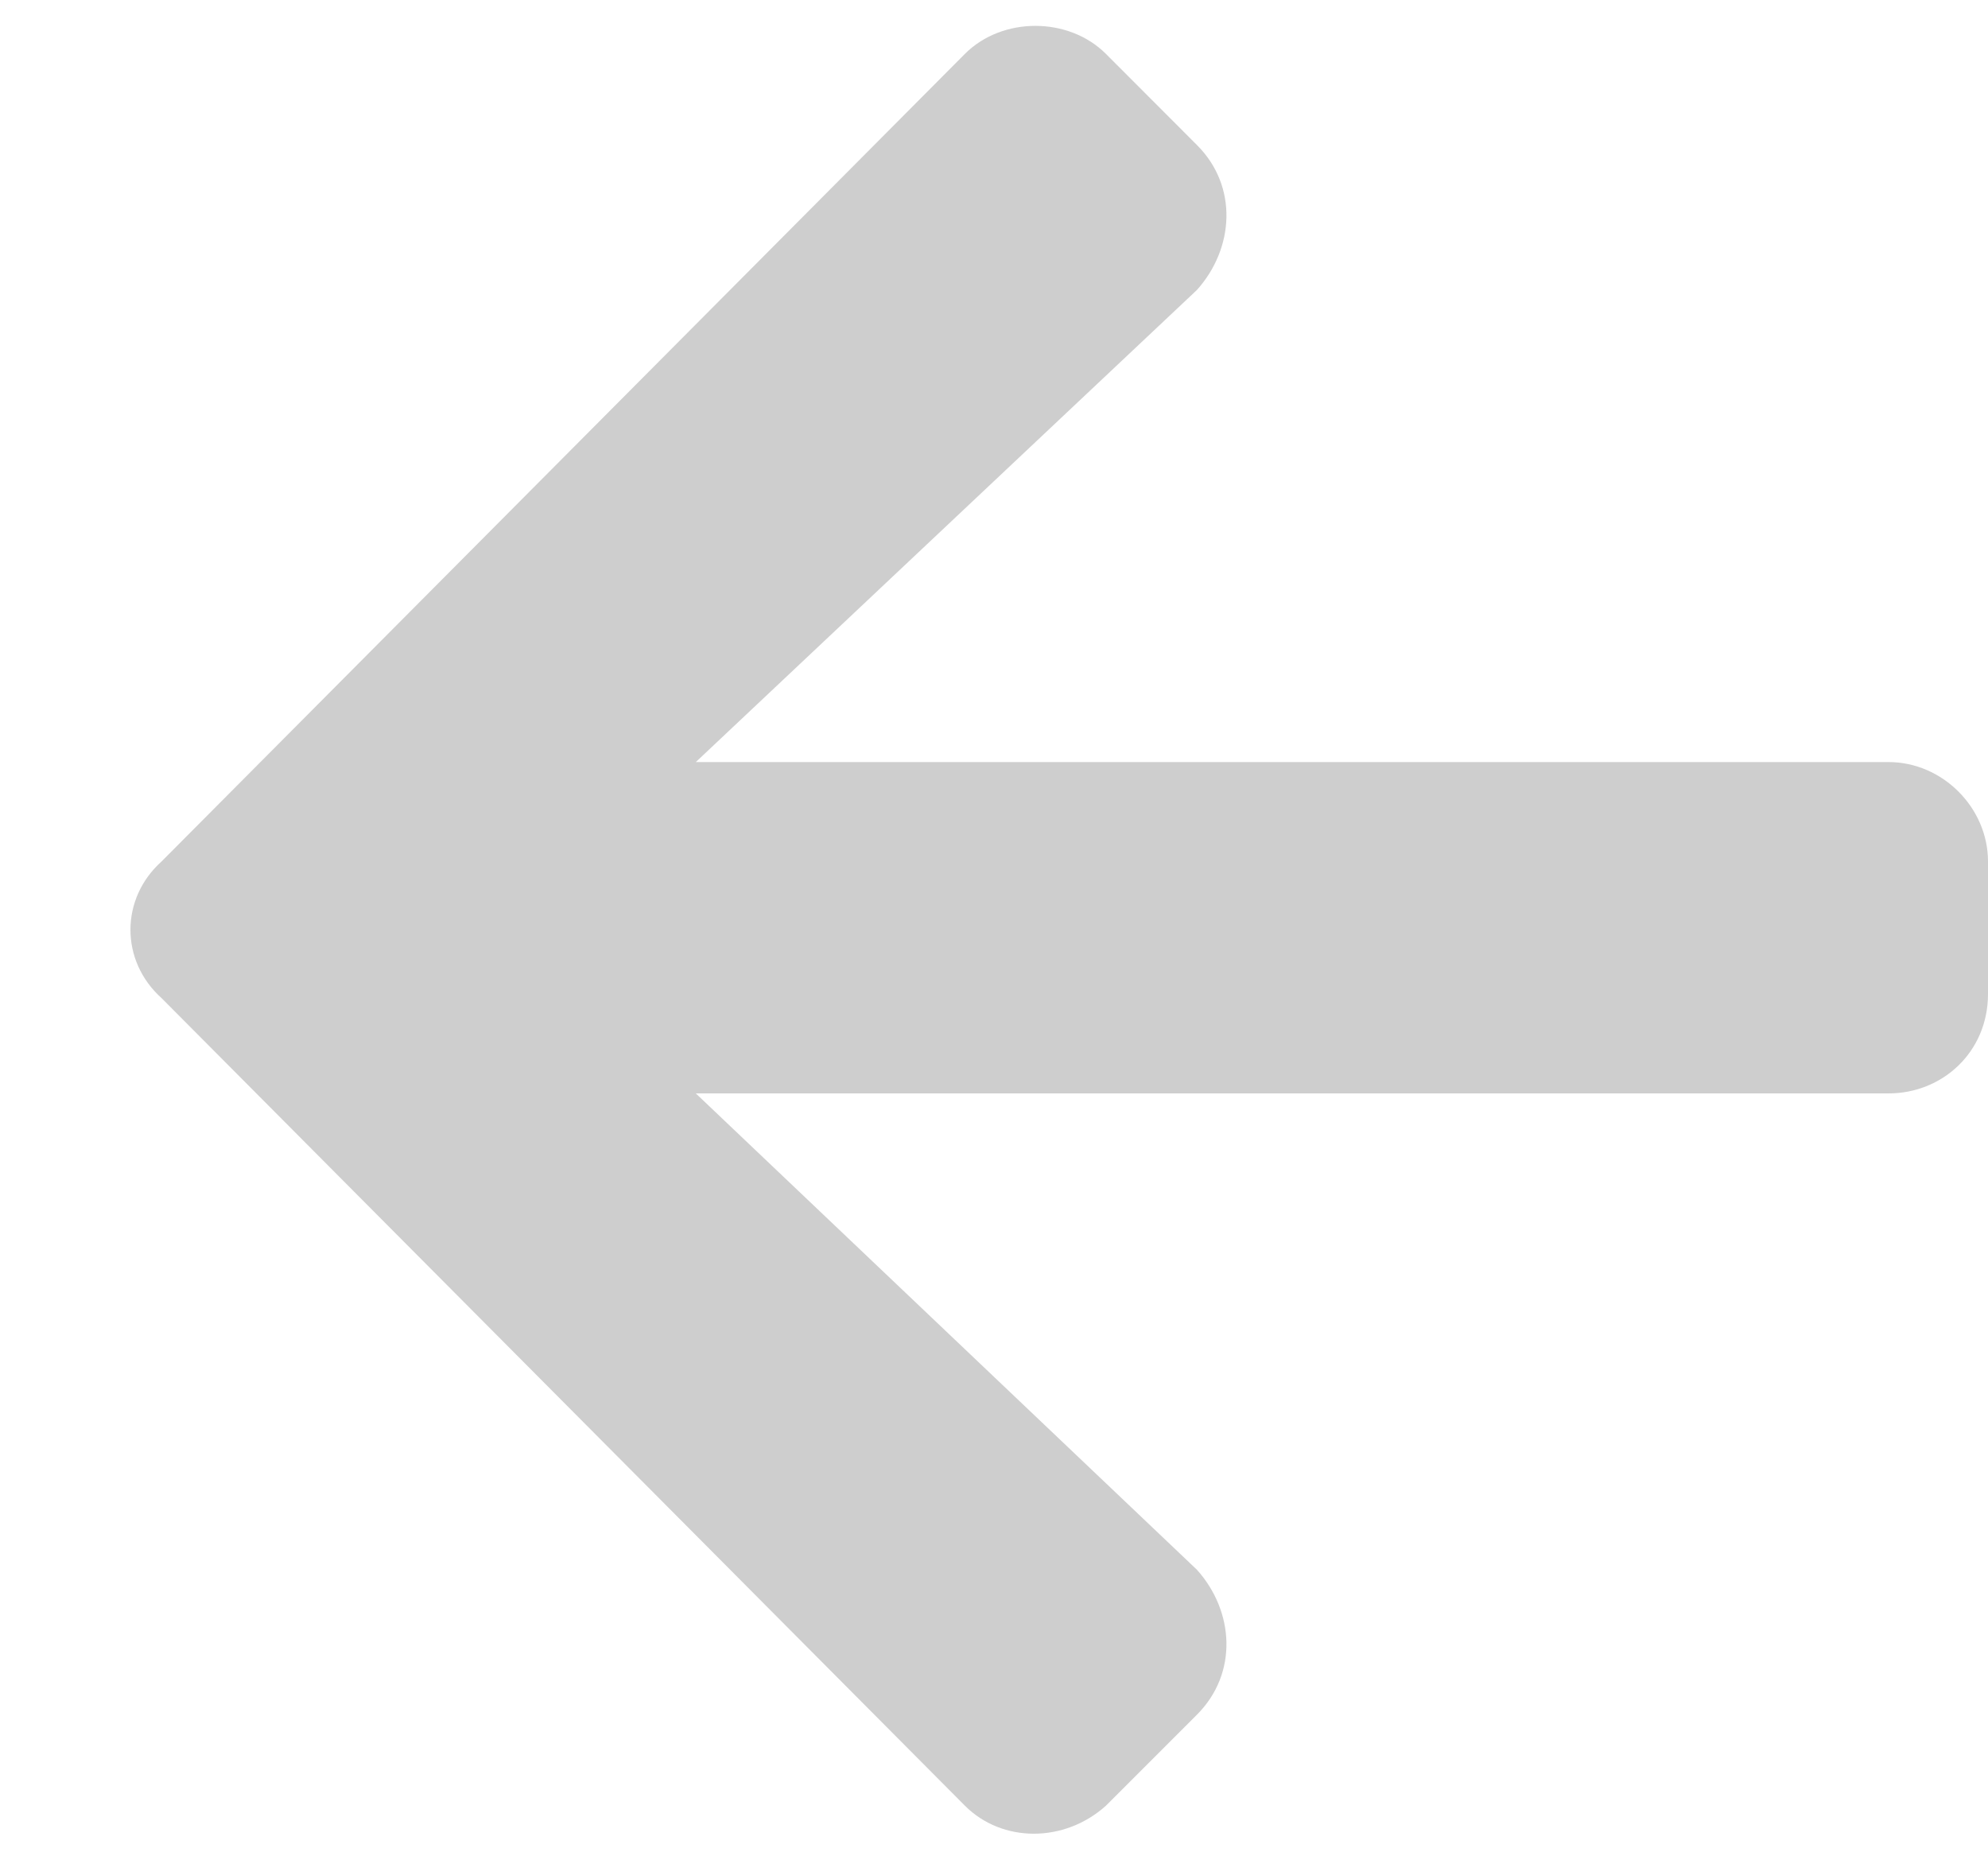
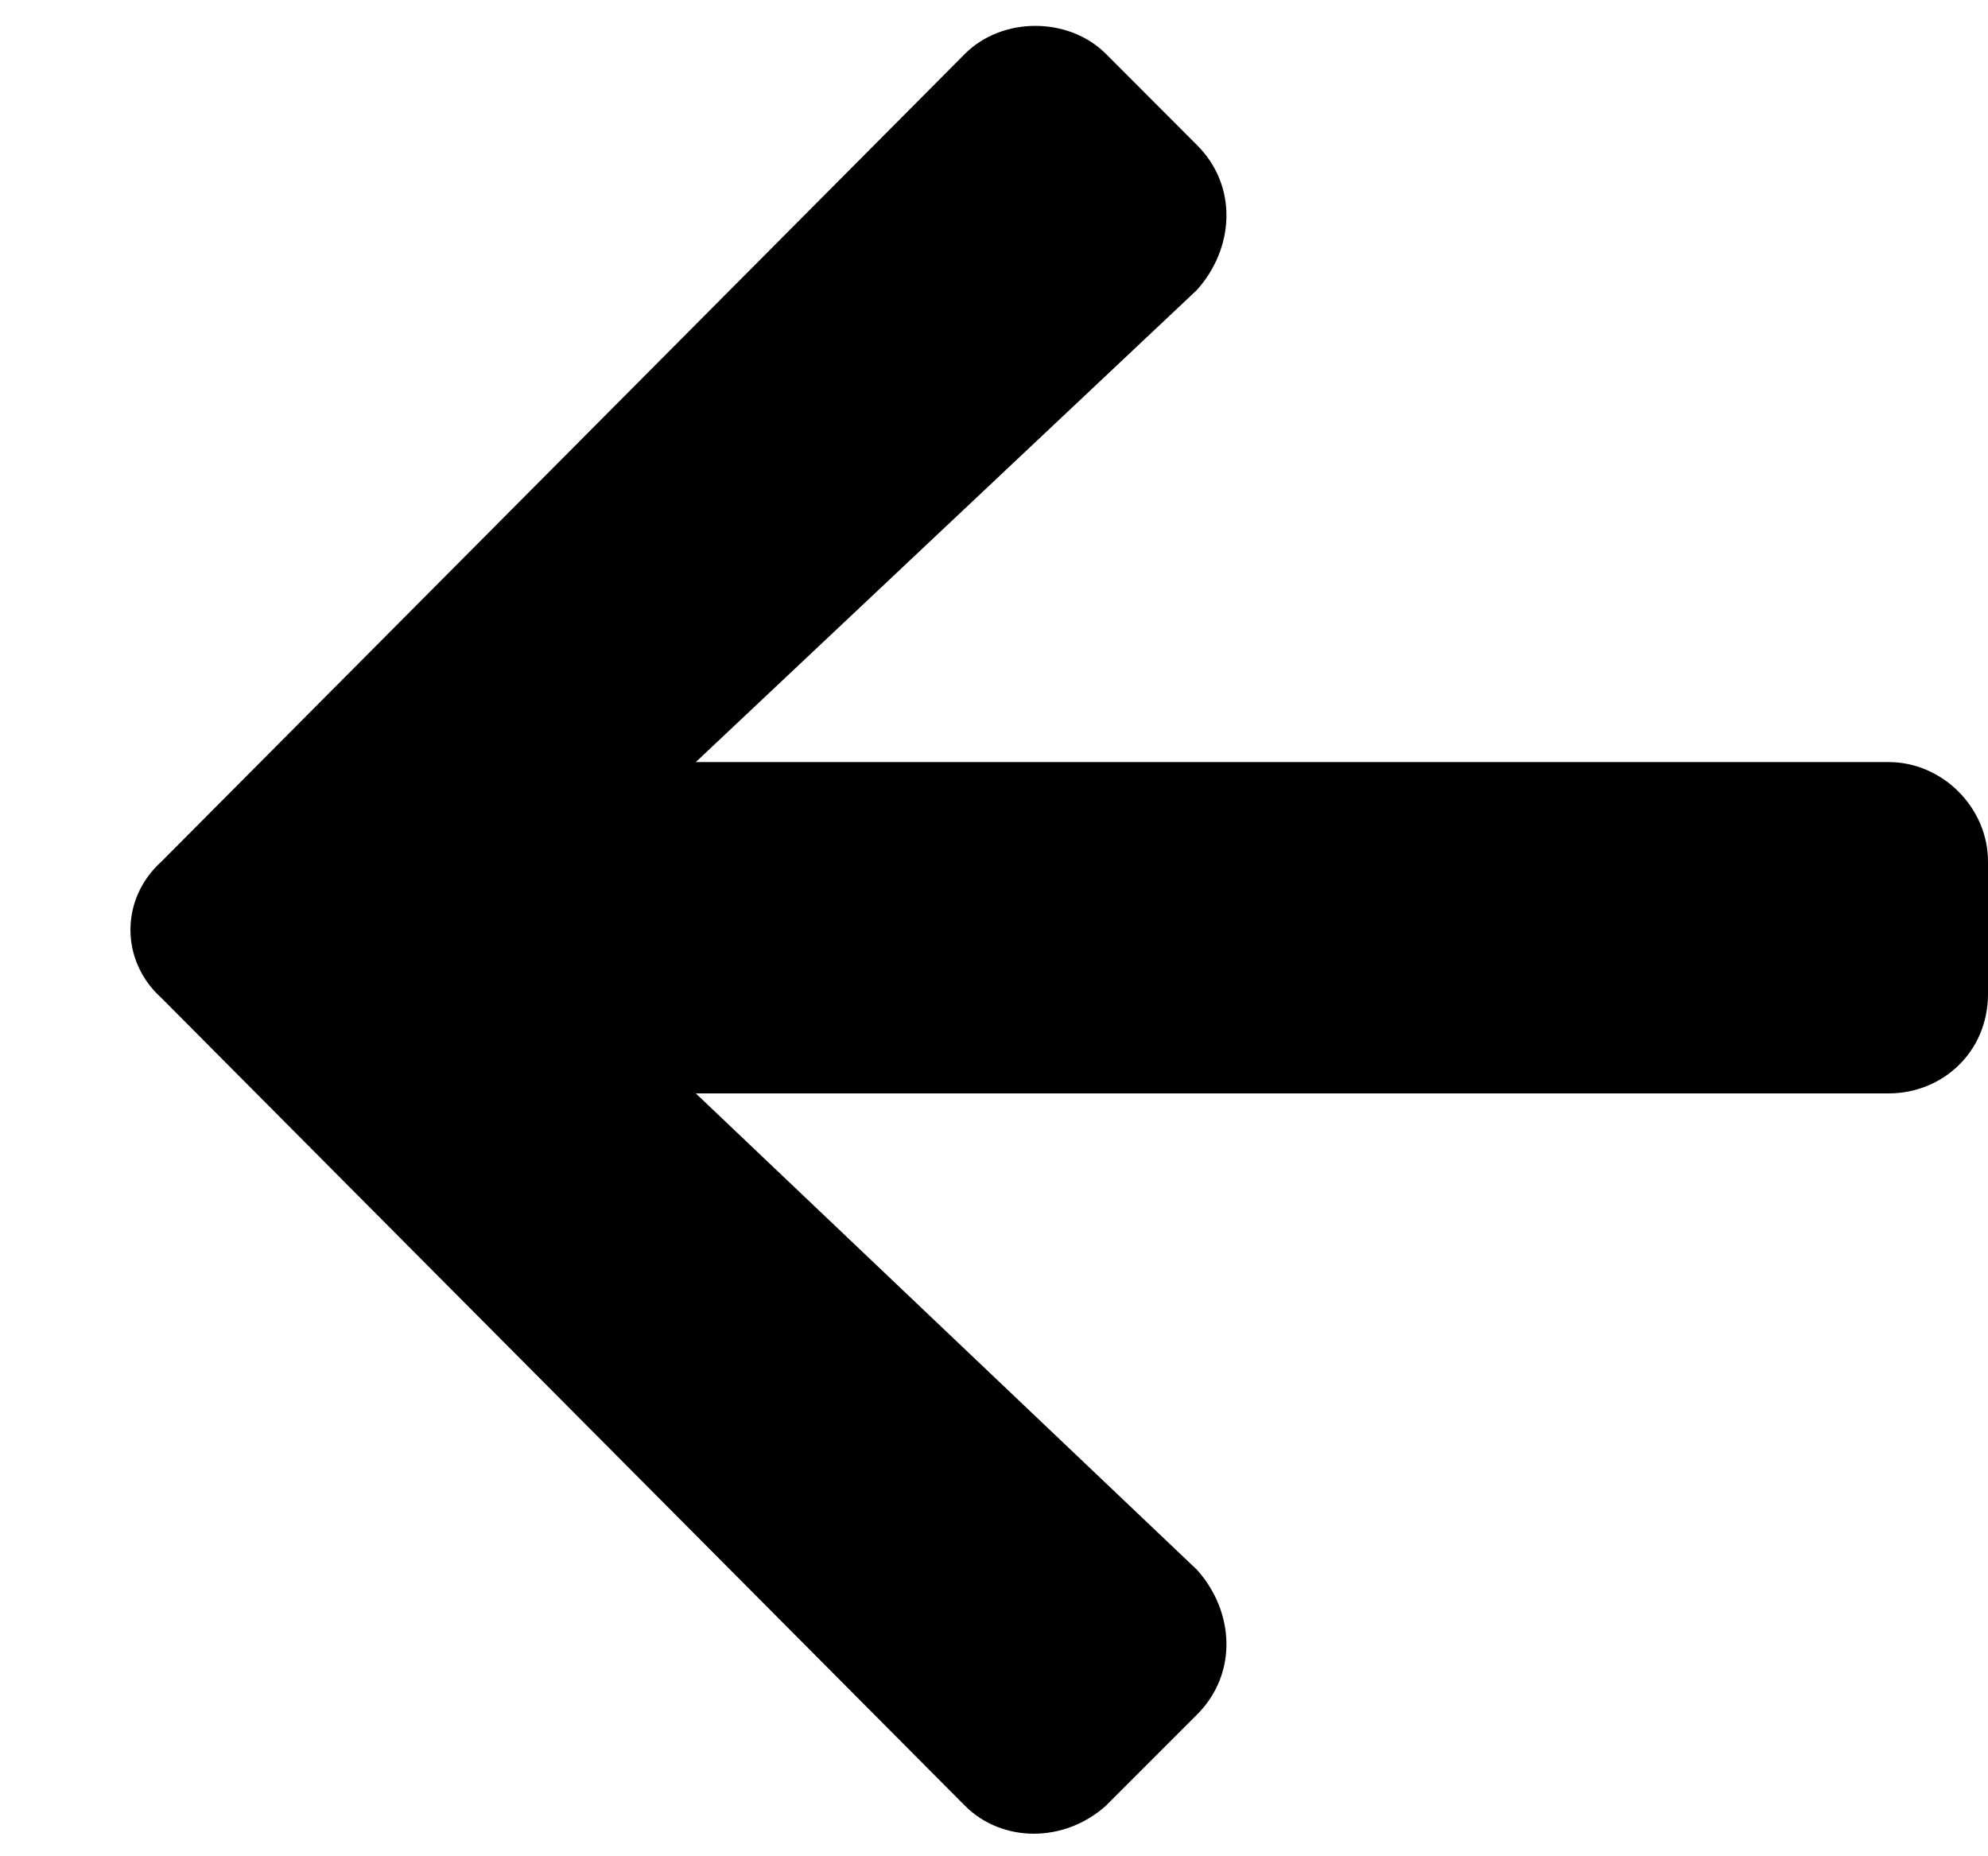
<svg xmlns="http://www.w3.org/2000/svg" width="15" height="14" viewBox="0 0 15 14" fill="none">
-   <path d="M9.031 12.938C9.344 12.625 9.312 12.156 9.031 11.844L5.25 8.25H14.25C14.656 8.25 15 7.938 15 7.5V6.5C15 6.094 14.656 5.75 14.25 5.75H5.25L9.031 2.188C9.312 1.875 9.344 1.406 9.031 1.094L8.344 0.406C8.062 0.125 7.562 0.125 7.281 0.406L1.219 6.5C0.906 6.781 0.906 7.25 1.219 7.531L7.281 13.625C7.562 13.906 8.031 13.906 8.344 13.625L9.031 12.938Z" fill="#CECECE" />
+   <path d="M9.031 12.938C9.344 12.625 9.312 12.156 9.031 11.844L5.25 8.25H14.25C14.656 8.25 15 7.938 15 7.5V6.5C15 6.094 14.656 5.75 14.25 5.75H5.25L9.031 2.188C9.312 1.875 9.344 1.406 9.031 1.094L8.344 0.406C8.062 0.125 7.562 0.125 7.281 0.406L1.219 6.5C0.906 6.781 0.906 7.25 1.219 7.531L7.281 13.625C7.562 13.906 8.031 13.906 8.344 13.625L9.031 12.938Z" fill="url(#arrow_left)" />
+   <defs>
+     <linearGradient id="arrow_left" x1="0.714" y1="1.375" x2="14.754" y2="2.138" gradientUnits="userSpaceOnUse">
+       <stop offset="0" />
+       <stop offset="0.526" />
+       <stop offset="1" />
+     </linearGradient>
+   </defs>
</svg>
